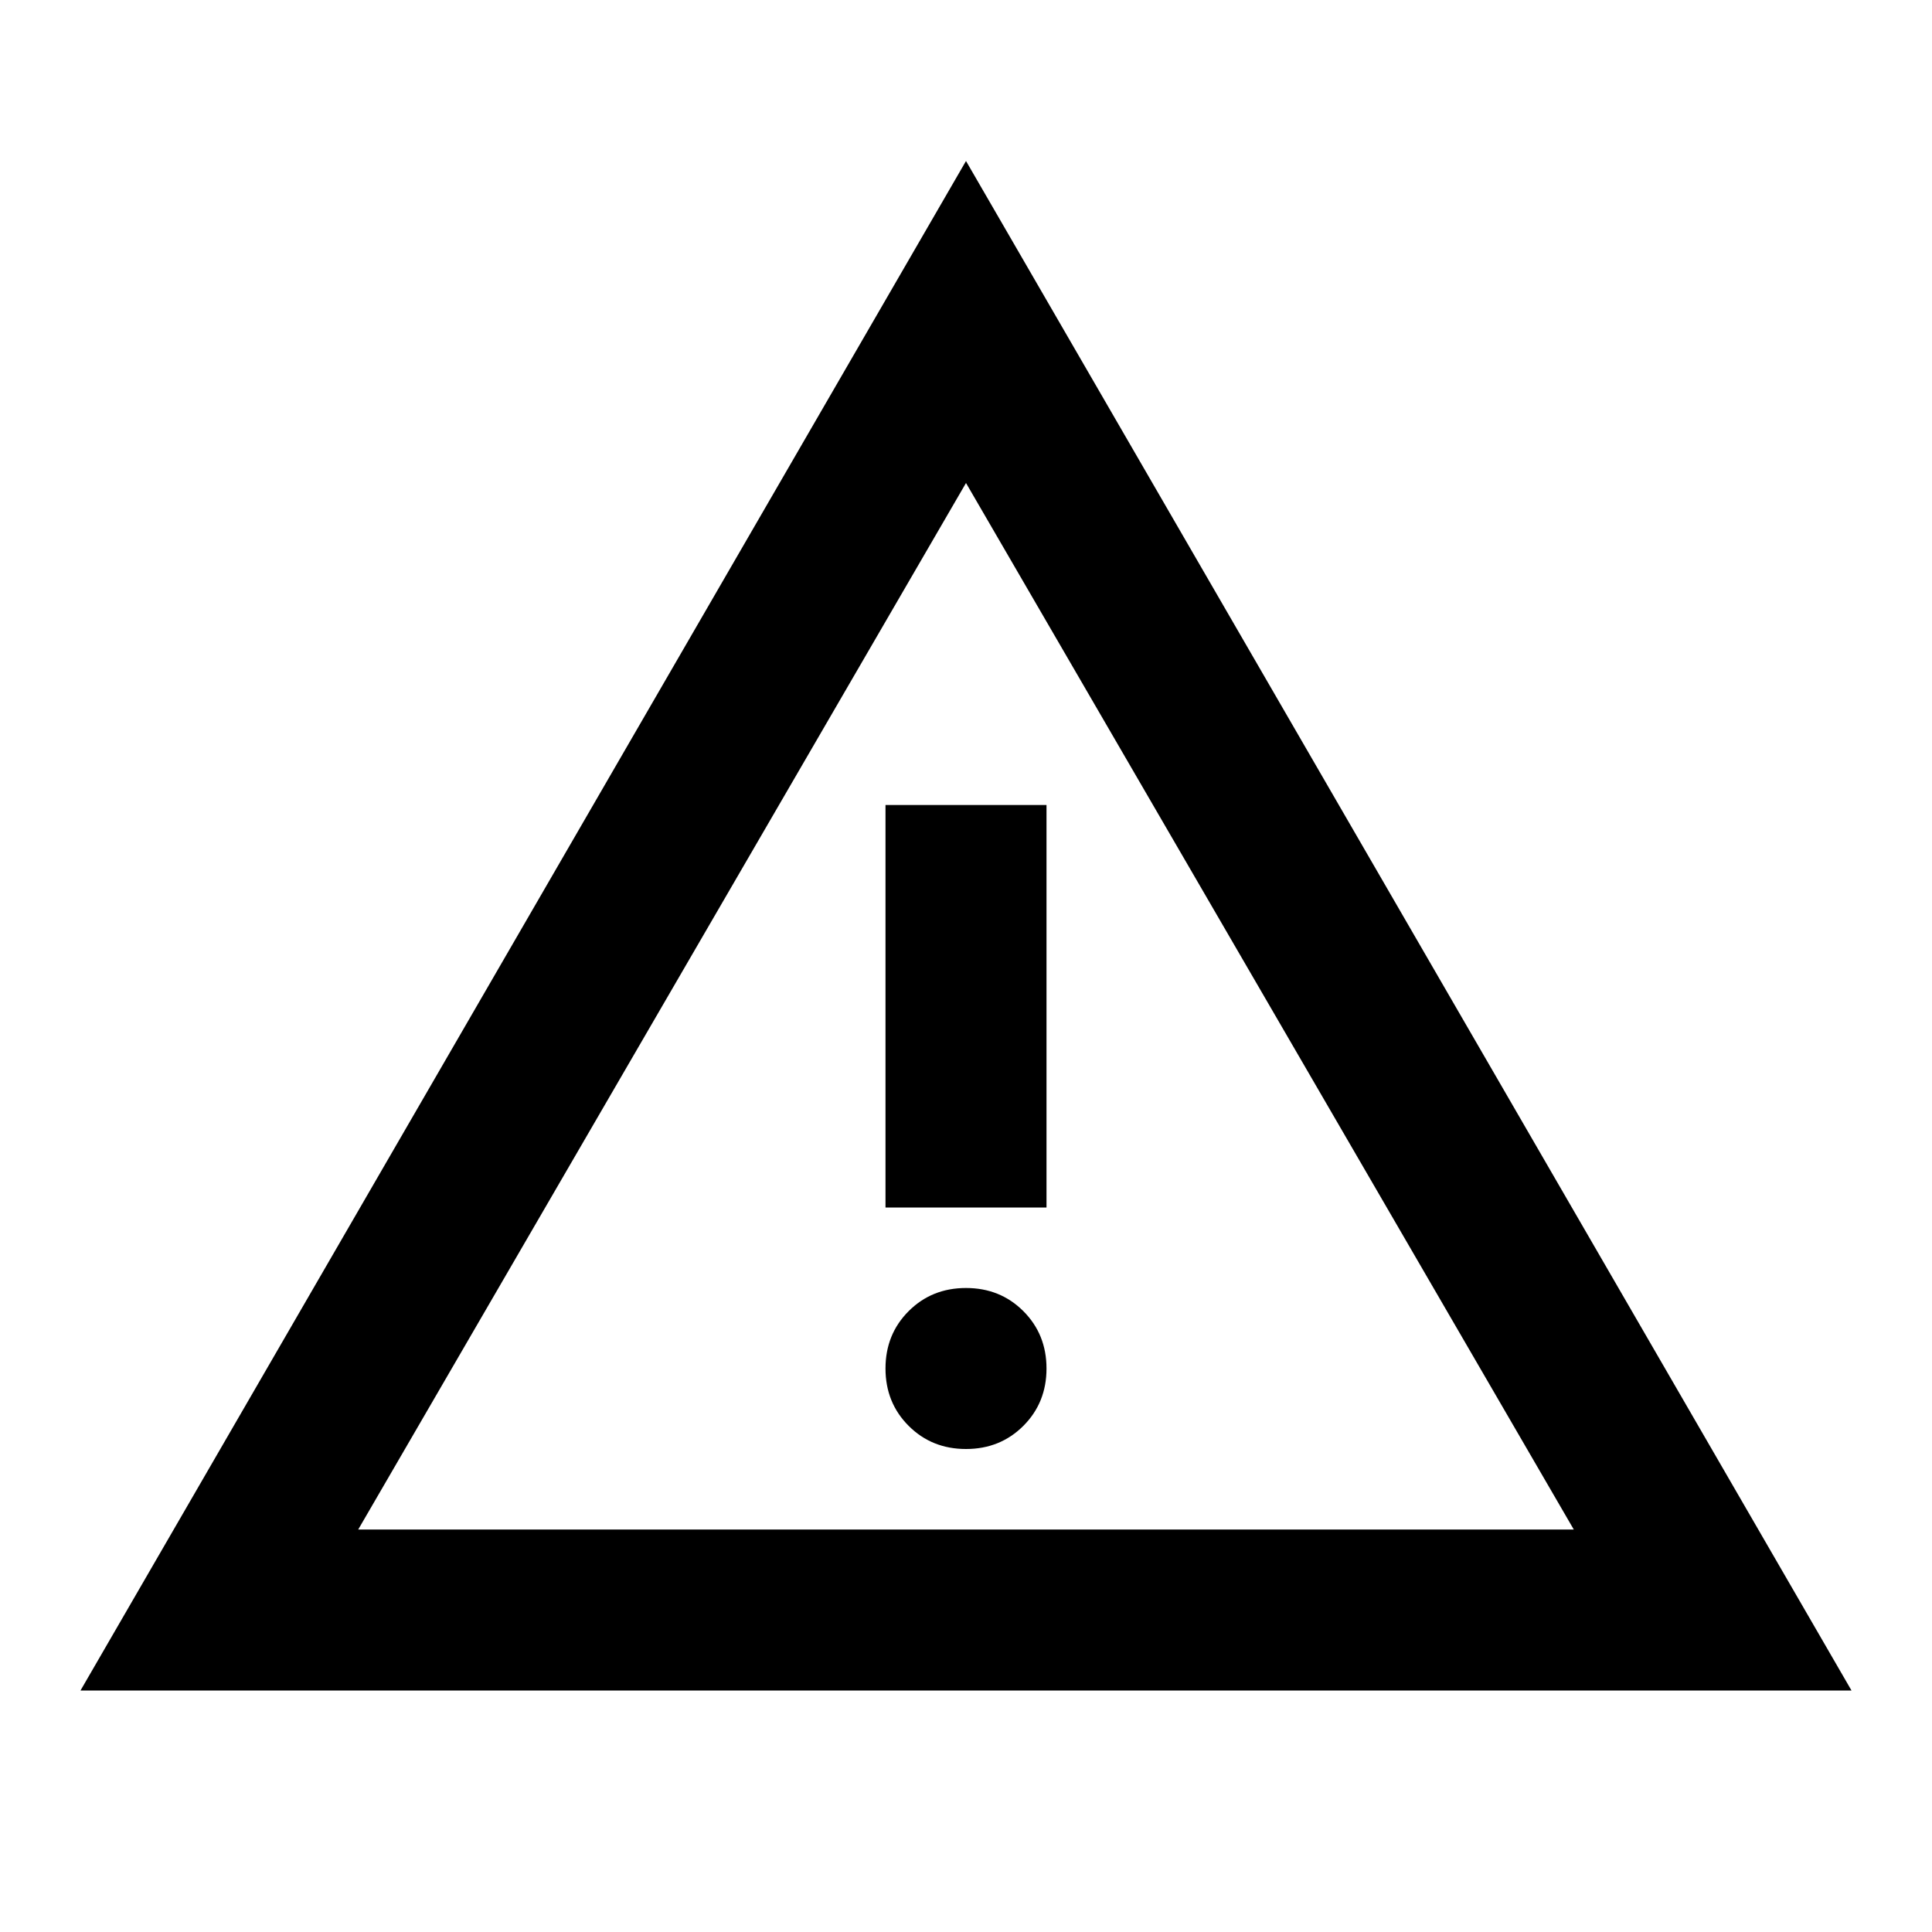
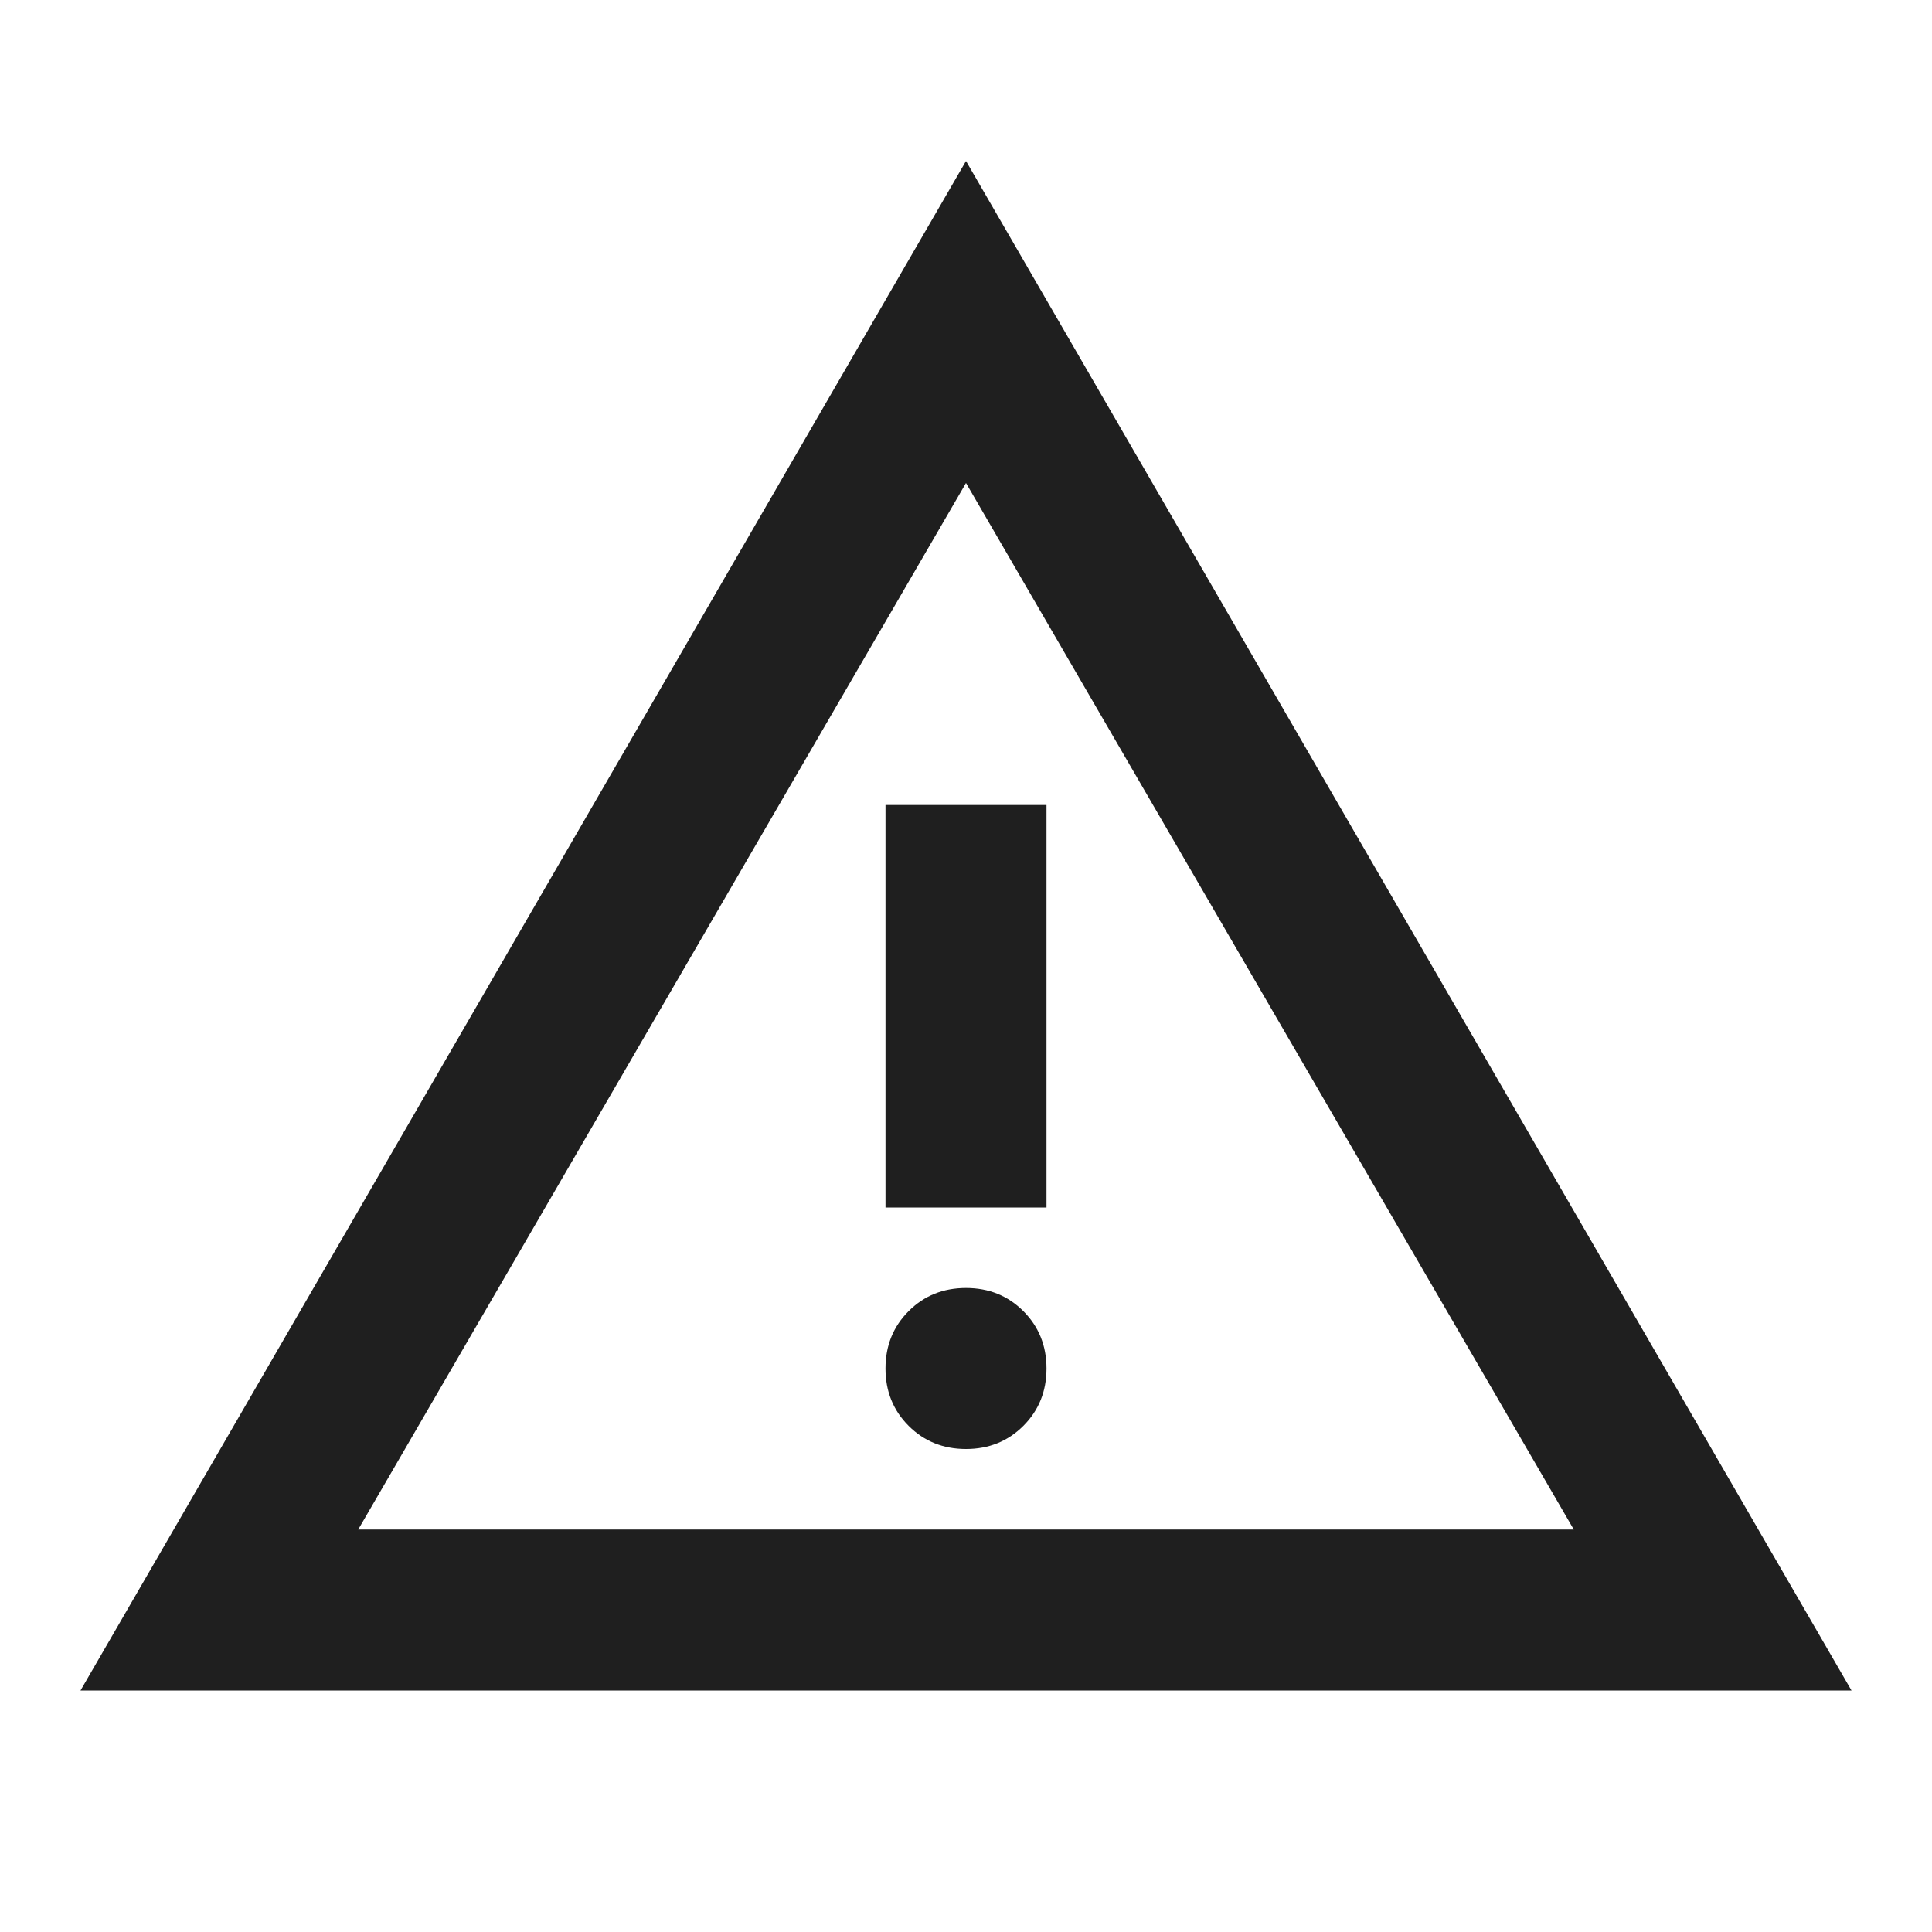
<svg xmlns="http://www.w3.org/2000/svg" height="24px" viewBox="0 -960 960 960" width="24px" fill="#1f1f1f">
-   <path fill="currentColor" d="m40-120 440-760 440 760H40Zm138-80h604L480-720 178-200Zm330.5-51.5Q520-263 520-280t-11.5-28.5Q497-320 480-320t-28.5 11.5Q440-297 440-280t11.5 28.5Q463-240 480-240t28.5-11.5ZM440-360h80v-200h-80v200Zm40-100Z" />
+   <path d="m40-120 440-760 440 760H40Zm138-80h604L480-720 178-200Zm330.5-51.5Q520-263 520-280t-11.5-28.5Q497-320 480-320t-28.5 11.5Q440-297 440-280t11.5 28.5Q463-240 480-240t28.5-11.5ZM440-360h80v-200h-80v200Zm40-100Z" />
</svg>
